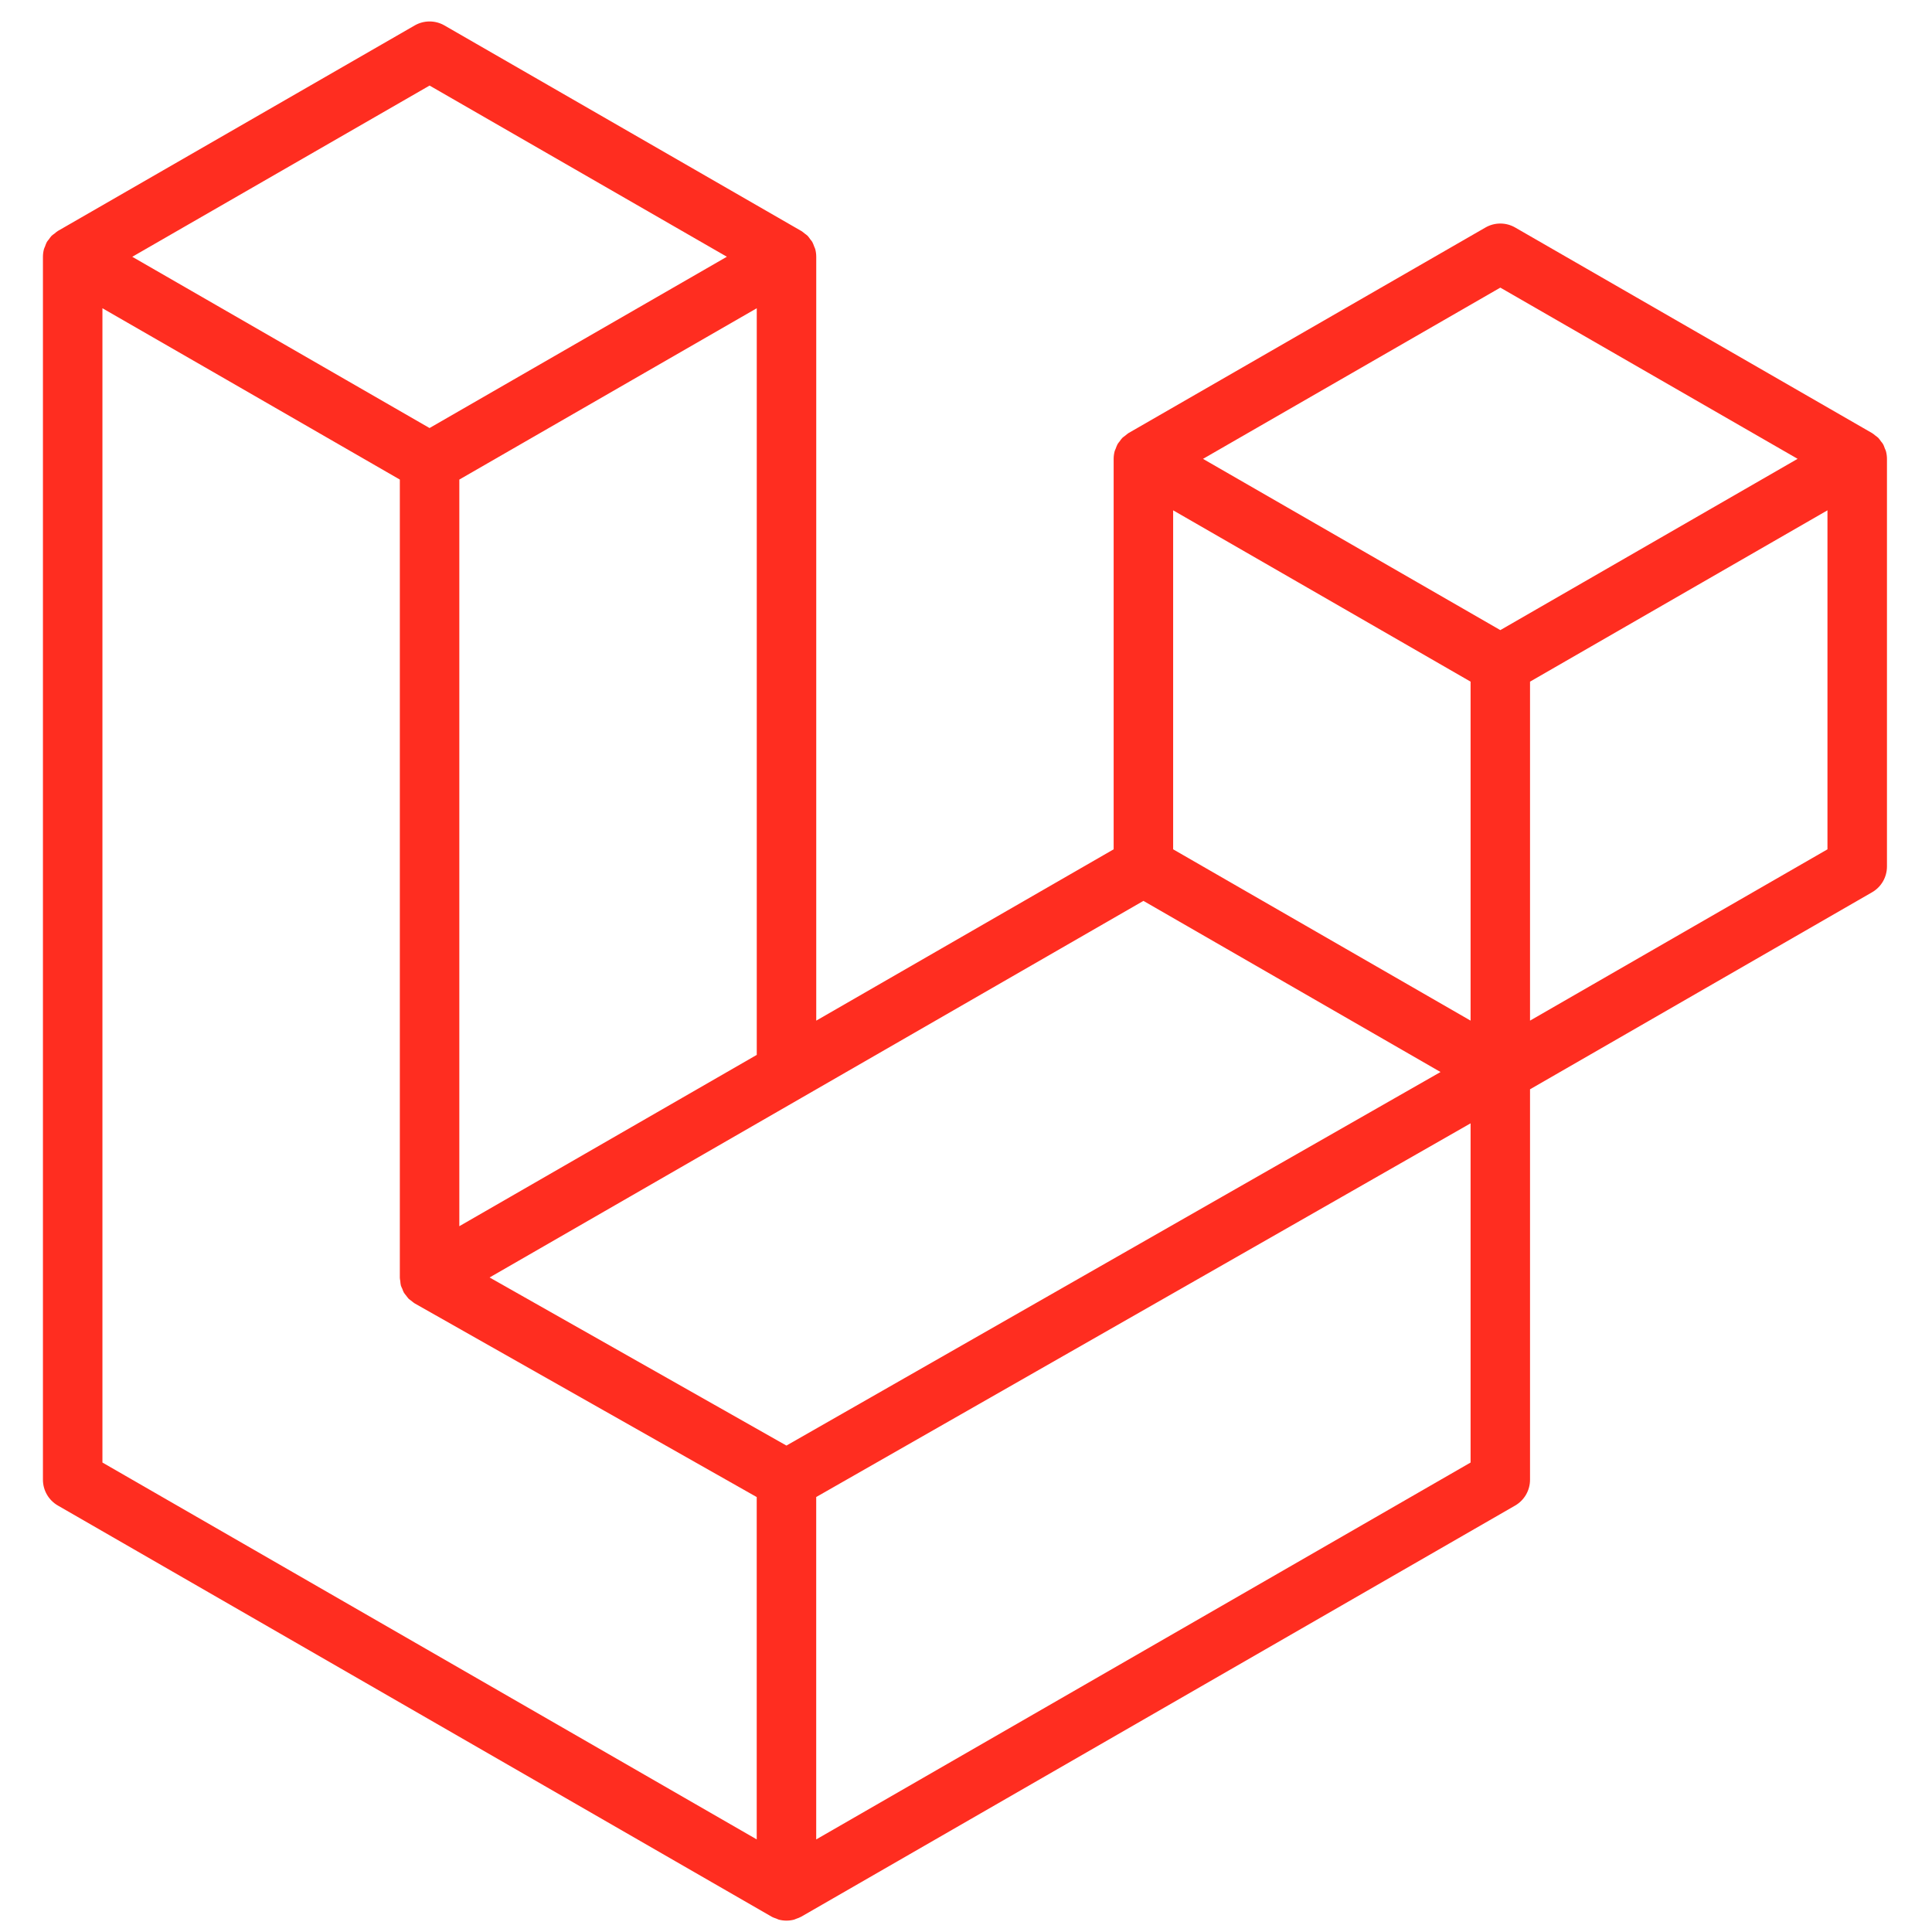
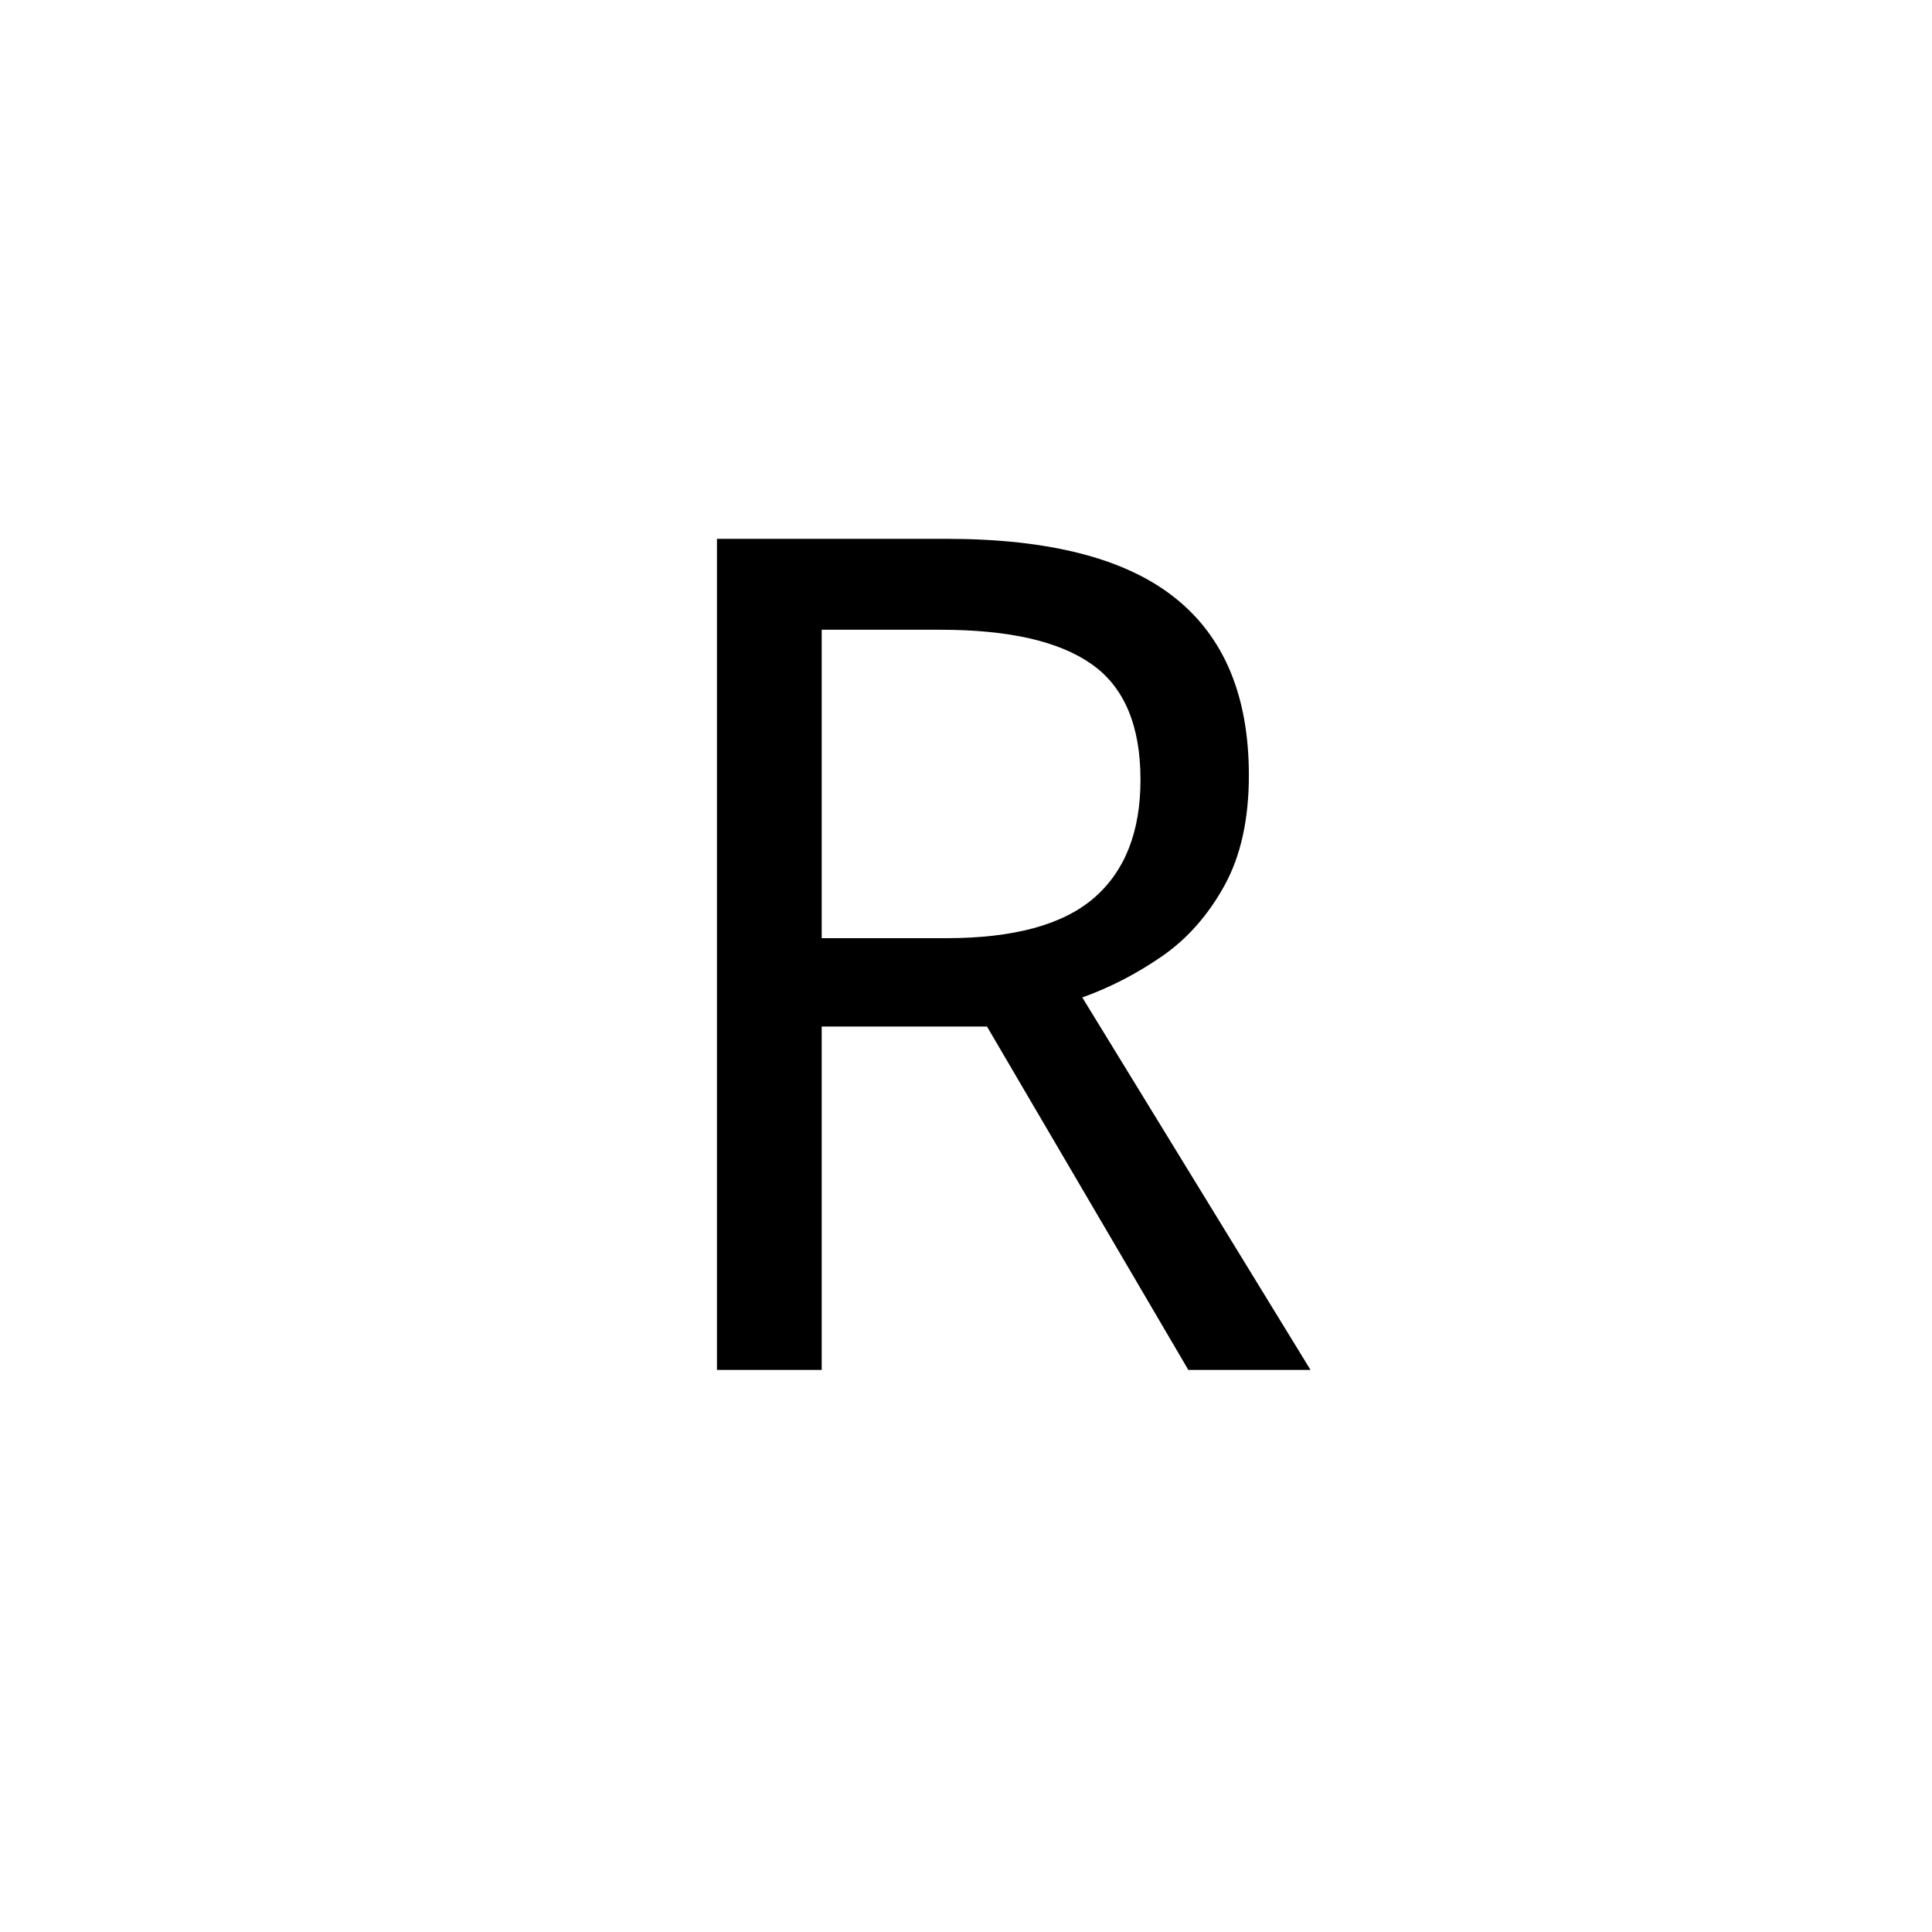
<svg xmlns="http://www.w3.org/2000/svg" width="166" height="166" viewBox="0 0 166 166" fill="none">
-   <path fill-rule="evenodd" clip-rule="evenodd" d="M162.041 38.759C162.099 38.977 162.129 39.201 162.13 39.426V74.452C162.13 74.902 162.011 75.344 161.786 75.733C161.561 76.122 161.237 76.444 160.847 76.668L131.462 93.594V127.141C131.462 128.054 130.977 128.897 130.186 129.357L68.847 164.683C68.707 164.763 68.554 164.814 68.401 164.868C68.343 164.887 68.289 164.922 68.228 164.938C67.8 165.051 67.349 165.051 66.92 164.938C66.85 164.919 66.786 164.881 66.719 164.855C66.579 164.804 66.432 164.76 66.298 164.683L4.972 129.357C4.583 129.133 4.259 128.81 4.034 128.421C3.808 128.032 3.69 127.591 3.689 127.141L3.689 22.063C3.689 21.834 3.721 21.61 3.779 21.393C3.798 21.32 3.843 21.253 3.868 21.179C3.916 21.045 3.961 20.908 4.031 20.783C4.079 20.7 4.149 20.633 4.206 20.557C4.28 20.454 4.347 20.349 4.433 20.26C4.506 20.186 4.602 20.132 4.685 20.068C4.778 19.992 4.861 19.909 4.966 19.848L35.633 2.185C36.022 1.961 36.462 1.844 36.91 1.844C37.358 1.844 37.798 1.961 38.186 2.185L68.851 19.848H68.857C68.959 19.912 69.045 19.992 69.138 20.065C69.221 20.129 69.313 20.186 69.387 20.257C69.476 20.349 69.54 20.454 69.616 20.557C69.671 20.633 69.744 20.7 69.789 20.783C69.862 20.911 69.904 21.045 69.955 21.179C69.98 21.253 70.025 21.32 70.044 21.396C70.103 21.614 70.133 21.838 70.133 22.063V87.694L95.686 72.974V39.423C95.686 39.2 95.718 38.973 95.775 38.759C95.798 38.683 95.839 38.615 95.865 38.542C95.916 38.408 95.96 38.271 96.031 38.146C96.079 38.063 96.149 37.996 96.203 37.92C96.279 37.818 96.343 37.712 96.433 37.623C96.506 37.549 96.599 37.495 96.681 37.431C96.777 37.355 96.86 37.272 96.962 37.211L127.633 19.548C128.021 19.324 128.461 19.206 128.91 19.206C129.358 19.206 129.798 19.324 130.186 19.548L160.85 37.211C160.959 37.275 161.042 37.355 161.137 37.428C161.217 37.492 161.31 37.549 161.383 37.62C161.473 37.712 161.536 37.818 161.613 37.92C161.67 37.996 161.741 38.063 161.785 38.146C161.859 38.271 161.9 38.408 161.951 38.542C161.98 38.615 162.021 38.683 162.041 38.759ZM157.018 72.974V43.848L146.287 50.028L131.462 58.568V87.694L157.021 72.974H157.018ZM126.354 125.663V96.518L111.771 104.85L70.13 128.626V158.046L126.354 125.663ZM8.801 26.485V125.663L65.018 158.043V128.629L35.649 112L35.64 111.994L35.627 111.988C35.528 111.93 35.445 111.847 35.353 111.777C35.273 111.713 35.18 111.662 35.11 111.592L35.104 111.582C35.021 111.502 34.963 111.403 34.893 111.314C34.829 111.228 34.753 111.154 34.702 111.065L34.699 111.055C34.641 110.96 34.606 110.845 34.565 110.736C34.523 110.64 34.469 110.551 34.443 110.449C34.411 110.328 34.405 110.197 34.392 110.072C34.379 109.976 34.354 109.881 34.354 109.785V109.778V41.205L19.532 32.662L8.801 26.485ZM36.913 7.35L11.364 22.063L36.907 36.777L62.453 22.06L36.907 7.35H36.913ZM50.2 99.174L65.022 90.637V26.485L54.291 32.665L39.466 41.205V105.357L50.2 99.174ZM128.91 24.713L103.363 39.426L128.91 54.14L154.453 39.423L128.91 24.713ZM126.354 58.568L111.529 50.028L100.798 43.848V72.974L115.619 81.511L126.354 87.694V58.568ZM67.571 124.205L105.042 102.803L123.772 92.109L98.245 77.405L68.854 94.334L42.066 109.762L67.571 124.205Z" fill="#FF2D20" />
+   <text x="50%" y="50%" dominant-baseline="middle" text-anchor="middle" font-size="100" font-family="sans-serif" fill="#000">R</text>
</svg>
